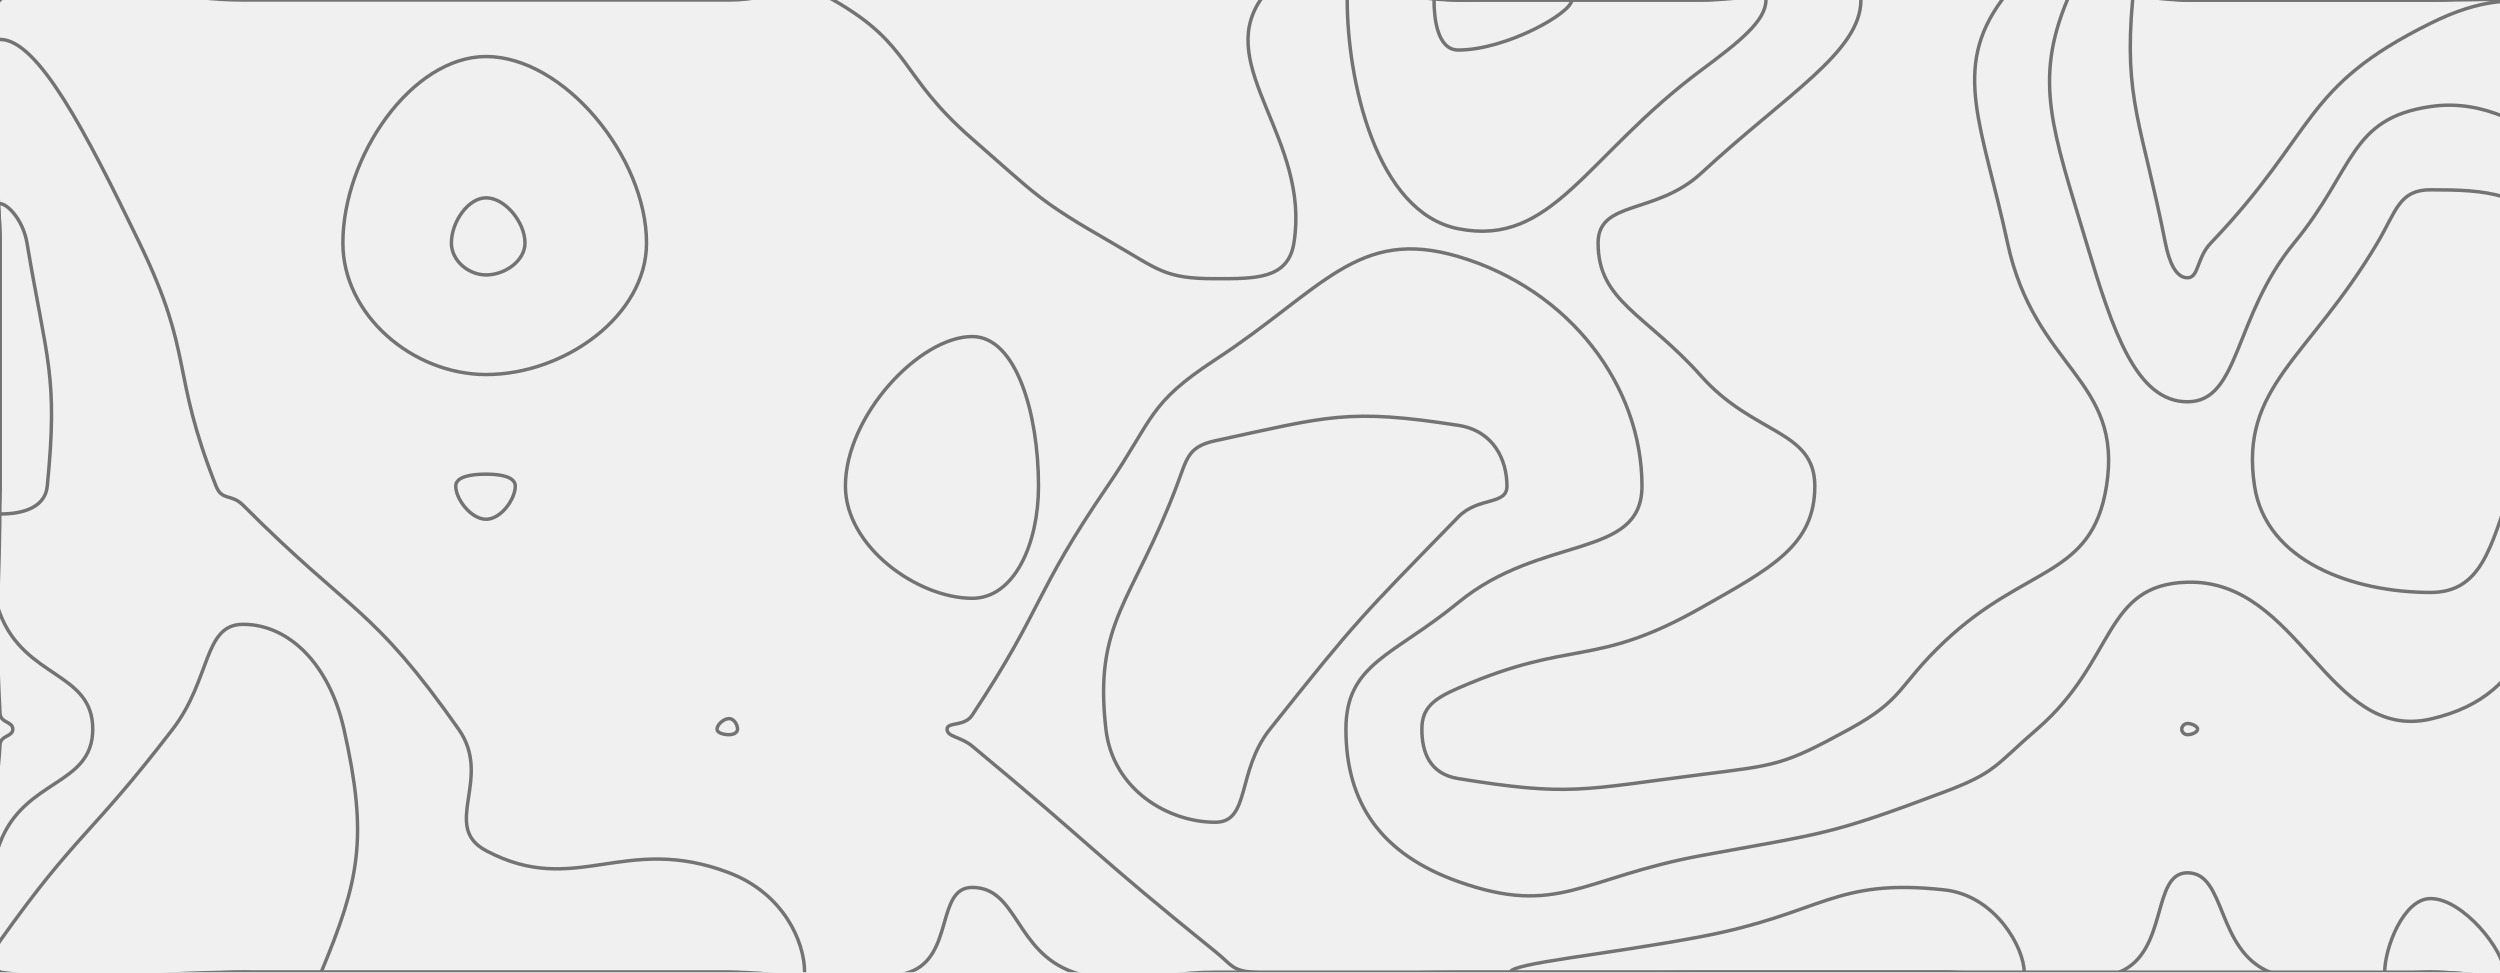
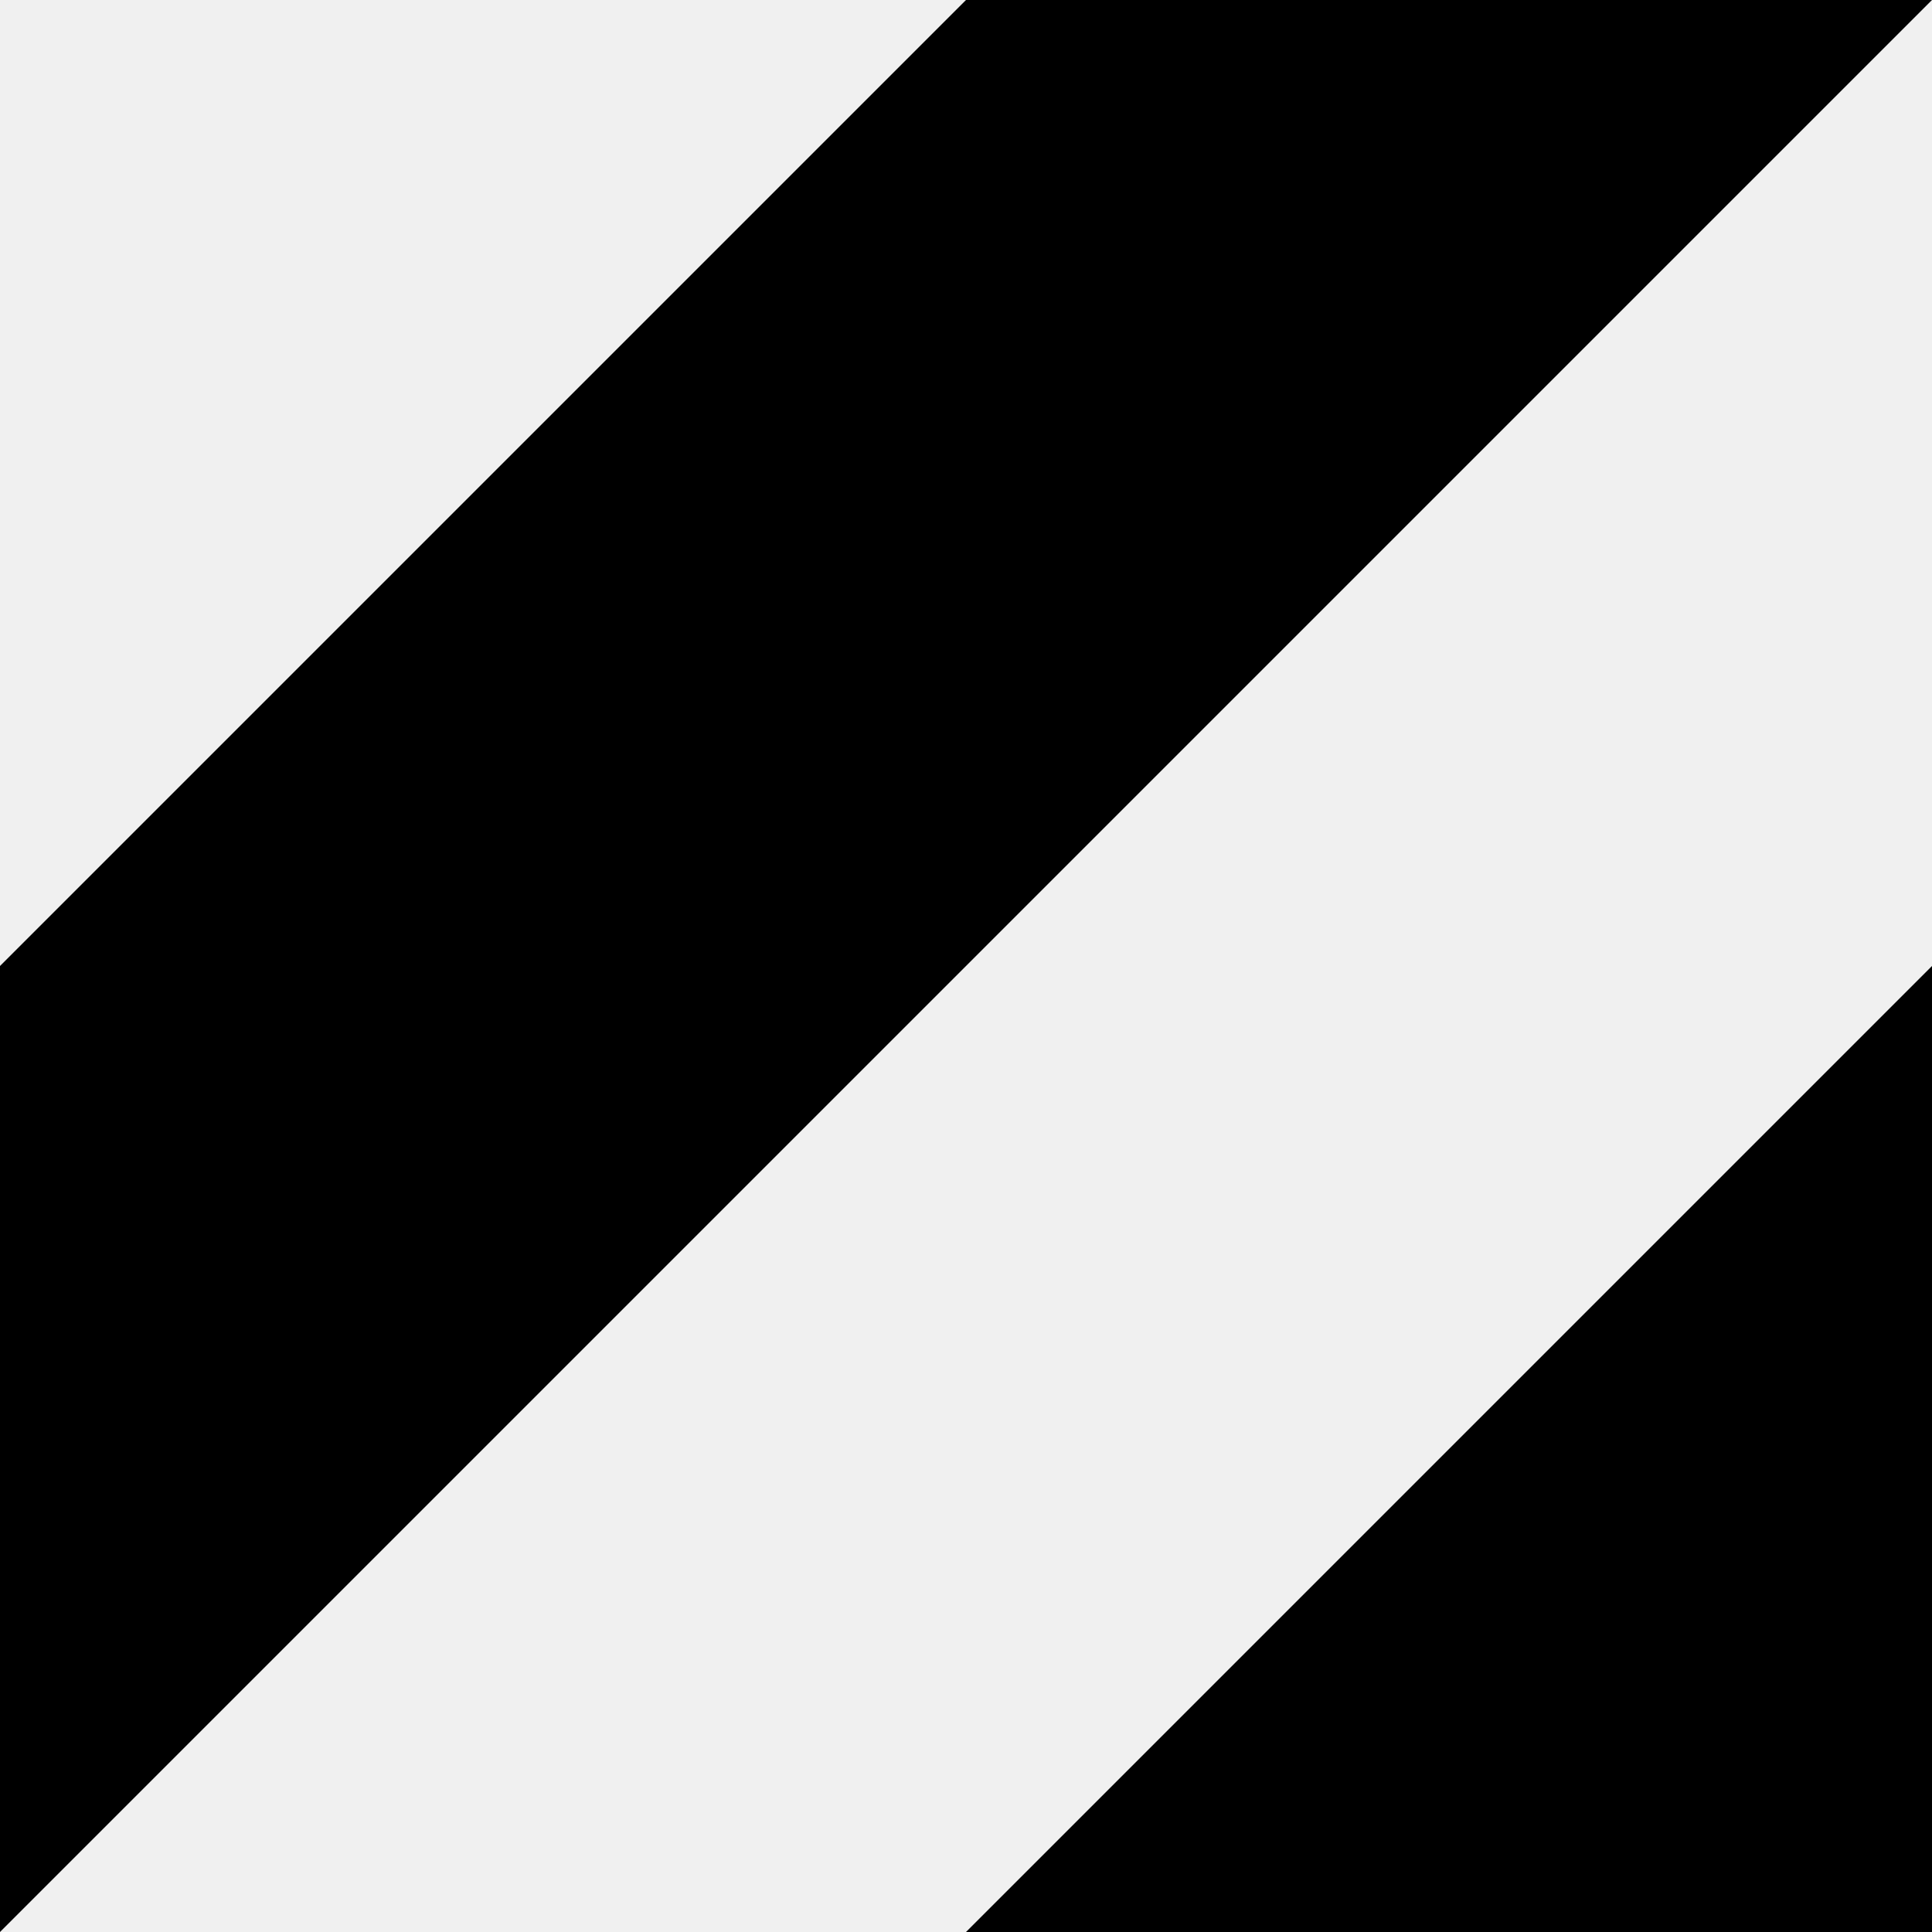
- <svg xmlns="http://www.w3.org/2000/svg" version="1.1" width="1440" height="560" preserveAspectRatio="none" viewBox="0 0 1440 560">
-   <g mask="url(&quot;#SvgjsMask1002&quot;)" fill="none">
-     <path d="M480 0C525.74 26.14 517.45 42.95 560 80C597.84 112.95 597.64 115.19 640.77 140C667.64 155.46 670.86 160.53 700 160.53C723.12 160.53 741.91 160.89 745.29 140C754.91 80.63 699.79 38.75 726 0C747.14 -31.25 783 0 840 0C910 0 910 0 980 0C1025.94 0 1071.88 -20.13 1071.88 0C1071.88 29.7 1029.46 53.92 980 99.66C953.77 123.92 920.5 115.1 920.5 140C920.5 173.65 947.76 180.61 980 216.77C1010.18 250.61 1045.33 247.55 1045.33 280C1045.33 314.17 1020.42 327.1 980 350C917.75 385.27 906.28 367.52 840 396.34C825.78 402.52 819 407.7 819 420C819 433.76 823.76 445.83 840 448.47C904.26 458.9 911.19 454.83 980 446.13C1023.8 440.59 1027.08 440.85 1065.22 420C1097.08 402.59 1092.95 395.17 1120 369.6C1167.01 325.17 1204.95 332.95 1213.33 280C1223.13 218.15 1171.99 212.67 1156.36 140C1141.88 72.67 1123.73 39.7 1153.12 0C1175.55 -30.3 1206.56 0 1260 0C1330 0 1330 0 1400 0C1470 0 1505 -35 1540 0C1575 35 1540 70 1540 140C1540 210 1540 210 1540 280C1540 350 1540 350 1540 420C1540 490 1575 525 1540 560C1505 595 1470 560 1400 560C1330 560 1330 560 1260 560C1190 560 1190 560 1120 560C1050 560 1050 560 980 560C910 560 910 560 840 560C770 560 770 560 700 560C659.16 560 654.57 572.64 618.33 560C584.57 548.22 586.27 511.16 560 511.16C539 511.16 549.65 550.98 523.79 560C479.65 575.4 471.89 560 420 560C350 560 350 560 280 560C210 560 210 560 140 560C70 560 36.17 593.83 0 560C-33.83 528.35 -3.38 493.31 0 429.03C0.3 423.31 7.37 424.53 7.37 420C7.37 415.42 0.3 416.6 0 410.82C-3.38 346.6 0 345.41 0 280C0 210 0 210 0 140C0 70 -35 35 0 0C35 -35 70 0 140 0C210 0 210 0 280 0C350 0 350 0 420 0C450 0 455.74 -13.86 480 0" stroke="rgba(115, 115, 115, 1)" stroke-width="2" />
-     <path d="M1400 109.32C1381.86 109.32 1380.3 121.51 1369.32 140C1329.61 206.85 1289.88 222.67 1298.62 280C1305.22 323.3 1355.14 341.25 1400 341.25C1429.16 341.25 1434.71 315.45 1446.67 280C1468.65 214.82 1483.17 195.92 1467.88 140C1459.84 110.58 1431.14 109.32 1400 109.32" stroke="rgba(115, 115, 115, 1)" stroke-width="2" />
-     <path d="M280 273.11C271.27 273.11 262.5 274.54 262.5 280C262.5 287.53 271.35 299.09 280 299.09C288.5 299.09 296.8 287.58 296.8 280C296.8 274.59 288.42 273.11 280 273.11" stroke="rgba(115, 115, 115, 1)" stroke-width="2" />
-     <path d="M560 193.85C529.68 193.85 486.96 239.55 486.96 280C486.96 314.93 528.58 344.62 560 344.62C584.19 344.62 598.18 313.42 598.18 280C598.18 238.04 585.29 193.85 560 193.85" stroke="rgba(115, 115, 115, 1)" stroke-width="2" />
-     <path d="M420 413.91C416.78 413.91 413 417.47 413 420C413 422.1 416.62 423.18 420 423.18C422.54 423.18 424.83 421.98 424.83 420C424.83 417.34 422.7 413.91 420 413.91" stroke="rgba(115, 115, 115, 1)" stroke-width="2" />
-     <path d="M0 22.7C22.02 22.7 49.75 76.69 80.37 140C111.97 205.34 98.05 213.18 124.44 280C127.86 288.67 133.28 284.25 140 290.98C203.14 354.25 214.18 348.96 264.15 420C284.18 448.47 253.66 476.02 280 490C331.59 517.38 359.31 479.57 420 502.73C451.04 514.57 463.45 542.15 463.45 560C463.45 570.79 441.73 560 420 560C350 560 350 560 280 560C210 560 210 560 140 560C70 560 45.68 584.32 0 560C-24.32 547.06 -12.52 518.28 0 485.48C14.19 448.28 53.42 452.85 53.42 420C53.42 386.83 14.36 391.06 0 353.44C-12.35 321.06 0 316.72 0 280C0 210 0 210 0 140C0 81.35 -18.17 22.7 0 22.7" stroke="rgba(115, 115, 115, 1)" stroke-width="2" />
-     <path d="M197.5 140C197.5 89.86 237.26 32.56 280 32.56C324.71 32.56 372.4 90.31 372.4 140C372.4 181.9 325.14 215.74 280 215.74C237.69 215.74 197.5 181.45 197.5 140" stroke="rgba(115, 115, 115, 1)" stroke-width="2" />
-     <path d="M840 131.76C792.37 122.34 776 45.85 776 0C776 -20.03 808 0 840 0C910 0 910 0 980 0C998.6 0 1017.19 -8.15 1017.19 0C1017.19 12.02 1001.89 24.06 980 40.34C913.29 89.94 894.37 142.51 840 131.76" stroke="rgba(115, 115, 115, 1)" stroke-width="2" />
-     <path d="M1201.82 140C1182.28 74.69 1171.27 46.88 1190.75 0C1200.36 -23.12 1225.38 0 1260 0C1330 0 1330 0 1400 0C1470 0 1500.48 -30.48 1540 0C1570.48 23.52 1569.58 95.03 1540 108C1499.58 125.72 1462.34 52.25 1400 61.37C1353.02 68.25 1356.54 97.28 1321.37 140C1286.54 182.31 1290.13 231.43 1260 231.43C1230.35 231.43 1216.9 190.4 1201.82 140" stroke="rgba(115, 115, 115, 1)" stroke-width="2" />
-     <path d="M637.95 280C664.85 240.66 660.99 232.73 700 207.2C762.02 166.62 781.85 130.56 840 147.78C904.74 166.96 945.78 222.73 945.78 280C945.78 322.36 887.93 307.69 840 347.04C802.67 377.69 775.25 382.06 775.25 420C775.25 462.44 795.31 491.91 840 507.8C897.68 528.31 910.96 505.54 980 492.8C1050.96 479.71 1053.11 481.32 1120 456.13C1149.77 444.92 1149.03 440.96 1173.33 420C1219.03 380.57 1211.28 336.6 1260 335.35C1324.61 333.69 1340.92 427.67 1400 414.17C1462.03 400 1458.67 351.36 1502.22 280C1528.67 236.67 1530.21 184.8 1540 184.8C1549.1 184.8 1540 232.4 1540 280C1540 350 1540 350 1540 420C1540 490 1575 525 1540 560C1505 595 1470 560 1400 560C1353.78 560 1346.33 575.86 1307.55 560C1276.33 547.23 1282.48 502.73 1260 502.73C1239.02 502.73 1249.23 548.3 1220.63 560C1179.23 576.94 1170.32 560 1120 560C1050 560 1050 560 980 560C910 560 910 560 840 560C780.77 560 779.5 564.93 721.54 560C709.5 558.98 709.56 555.8 700 548.09C628.79 490.68 630.52 488.24 560 429.77C553.28 424.2 545.52 424.58 545.52 420C545.52 415.65 555.49 418.76 560 411.92C601.7 348.76 594.85 343.02 637.95 280" stroke="rgba(115, 115, 115, 1)" stroke-width="2" />
-     <path d="M0 117.3C4.26 117.3 13.33 126.67 15.56 140C26.94 208.02 33.57 216.3 27.22 280C25.79 294.33 9.02 296.07 0 296.07C-4.59 296.07 0 288.03 0 280C0 210 0 210 0 140C0 128.65 -3.52 117.3 0 117.3" stroke="rgba(115, 115, 115, 1)" stroke-width="2" />
-     <path d="M260 140C260 127.84 269.64 113.95 280 113.95C290.84 113.95 302.4 127.95 302.4 140C302.4 150.16 290.94 158.36 280 158.36C269.74 158.36 260 150.05 260 140" stroke="rgba(115, 115, 115, 1)" stroke-width="2" />
-     <path d="M840 28.82C827.71 28.82 826 10.03 826 0C826 -4.38 833 0 840 0C872.66 0 905.33 -6.88 905.33 0C905.33 7.53 867.38 28.82 840 28.82" stroke="rgba(115, 115, 115, 1)" stroke-width="2" />
-     <path d="M1247.27 140C1233.74 71.5 1223.19 57.2 1228.39 0C1229.55 -12.8 1244.2 0 1260 0C1330 0 1330 0 1400 0C1470 0 1473.78 -3.78 1540 0C1543.78 0.22 1543.78 7.64 1540 8C1473.78 14.35 1458.52 -15.56 1400 13.42C1325.23 50.44 1335.12 75.4 1273.42 140C1265.12 148.69 1266.59 160 1260 160C1253.51 160 1249.54 151.5 1247.27 140" stroke="rgba(115, 115, 115, 1)" stroke-width="2" />
-     <path d="M677.73 280C683.73 264.17 684.05 257.31 700 253.87C765.18 239.81 776.34 235.1 840 245C860.34 248.16 868 264.84 868 280C868 291.21 851.51 285.95 840 297.75C783.26 355.95 782.21 356.3 731.5 420C712.21 444.24 720.28 473.62 700 473.62C673.03 473.62 641.03 455.05 637 420C629.9 358.24 652.23 347.23 677.73 280" stroke="rgba(115, 115, 115, 1)" stroke-width="2" />
-     <path d="M99.47 420C121.6 391.18 117.09 359.61 140 359.61C166.41 359.61 189.71 382.58 198.11 420C212.21 482.78 207.01 506.97 185 560C177.96 576.97 162.5 560 140 560C70 560 62 568 0 560C-8 558.97 -5.12 549.15 0 541.94C44.61 479.15 51.6 482.35 99.47 420" stroke="rgba(115, 115, 115, 1)" stroke-width="2" />
-     <path d="M1256.67 420C1256.67 418.38 1258.12 416.74 1260 416.74C1262.7 416.74 1265.83 418.39 1265.83 420C1265.83 421.61 1262.7 423.18 1260 423.18C1258.12 423.18 1256.67 421.6 1256.67 420" stroke="rgba(115, 115, 115, 1)" stroke-width="2" />
-     <path d="M870 560C870 554.82 925.03 549.9 980 539.47C1050.03 526.19 1056.46 505.56 1120 512.58C1149.43 515.83 1165.94 546.02 1165.94 560C1165.94 569.73 1142.97 560 1120 560C1050 560 1050 560 980 560C925 560 870 565.09 870 560" stroke="rgba(115, 115, 115, 1)" stroke-width="2" />
-     <path d="M1373.58 560C1373.58 546.13 1384.36 517.58 1400 517.58C1418.78 517.58 1442.42 547.58 1442.42 560C1442.42 568.79 1421.21 560 1400 560C1386.79 560 1373.58 567.34 1373.58 560" stroke="rgba(115, 115, 115, 1)" stroke-width="2" />
-   </g>
+ <svg xmlns="http://www.w3.org/2000/svg" width="40px" height="40px" viewBox="0 0 40 40" version="1.1">
  <defs>
-     <mask id="SvgjsMask1002">
-       <rect width="1440" height="560" fill="#ffffff" />
-     </mask>
+     <pattern id="diagonal-stripes" patternUnits="userSpaceOnUse" width="40" height="40">
+       <g id="diagonal-stripes" fill="#000000">
+         <polygon id="Path-2" points="0 40 40 0 20 0 0 20" />
+         <polygon id="Path-2-Copy" points="40 40 40 20 20 40" />
+       </g>
+     </pattern>
  </defs>
+   <rect width="100%" height="100%" fill="url(#diagonal-stripes)" />
</svg>
